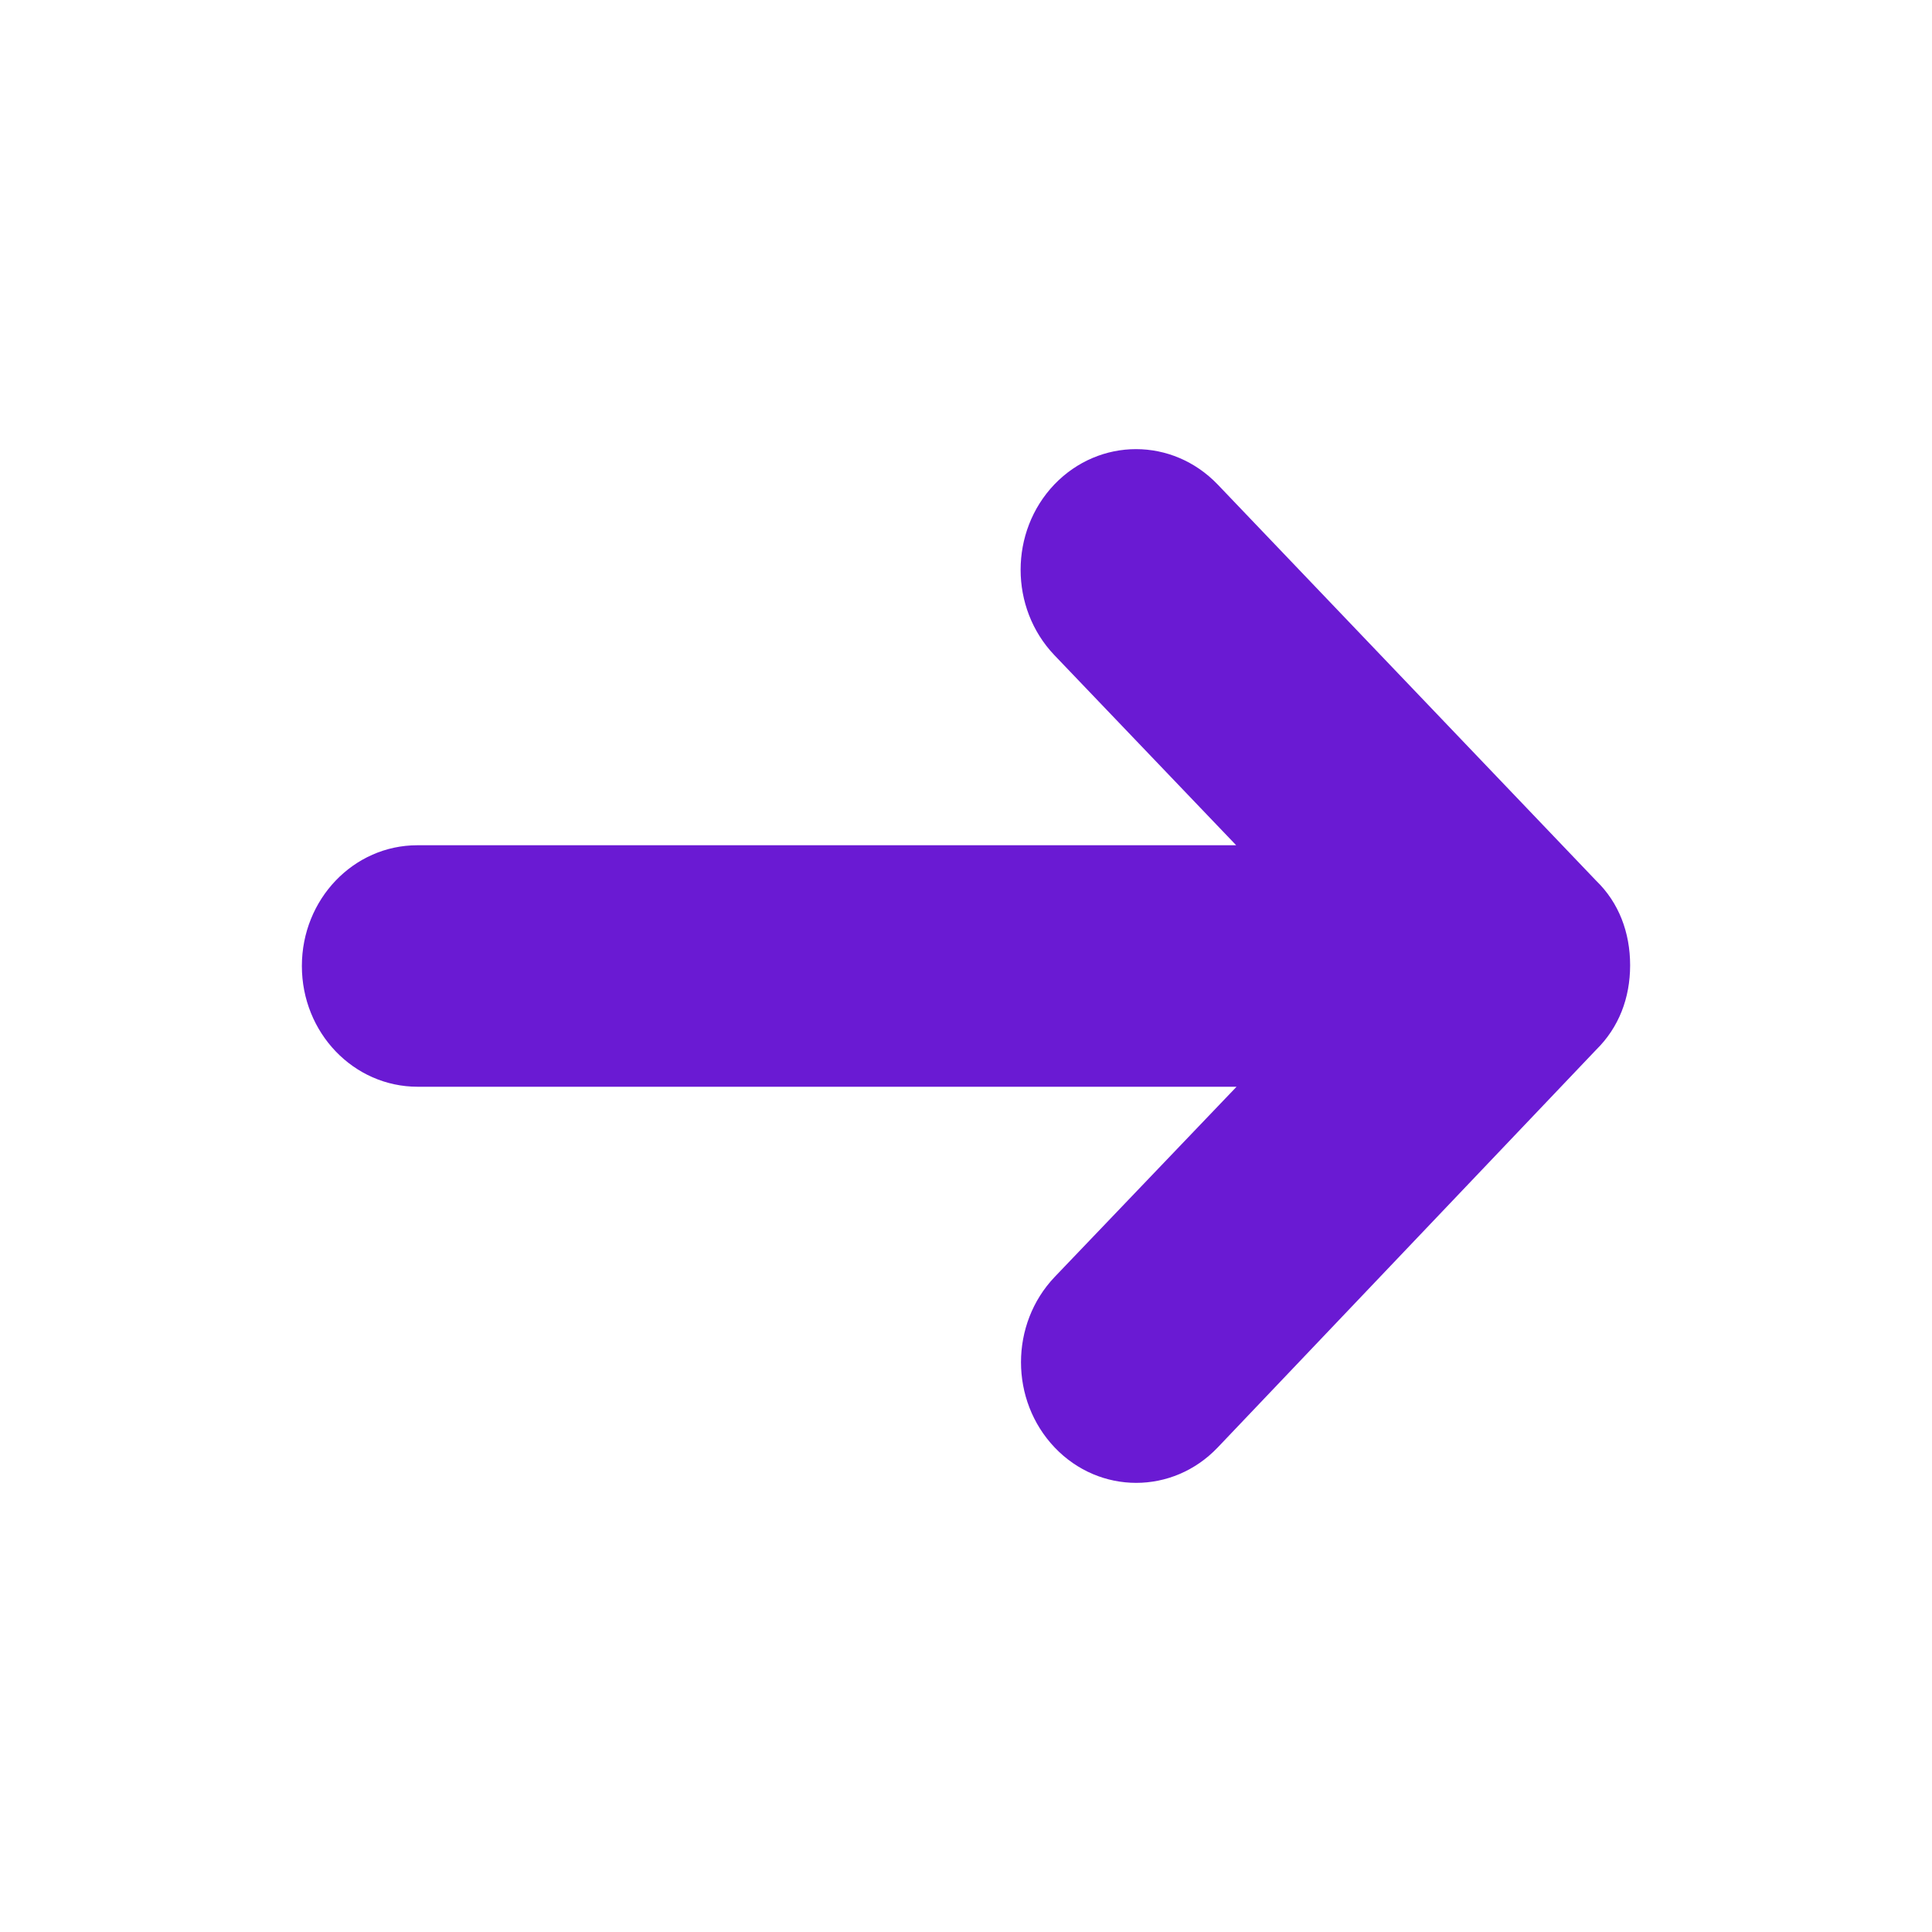
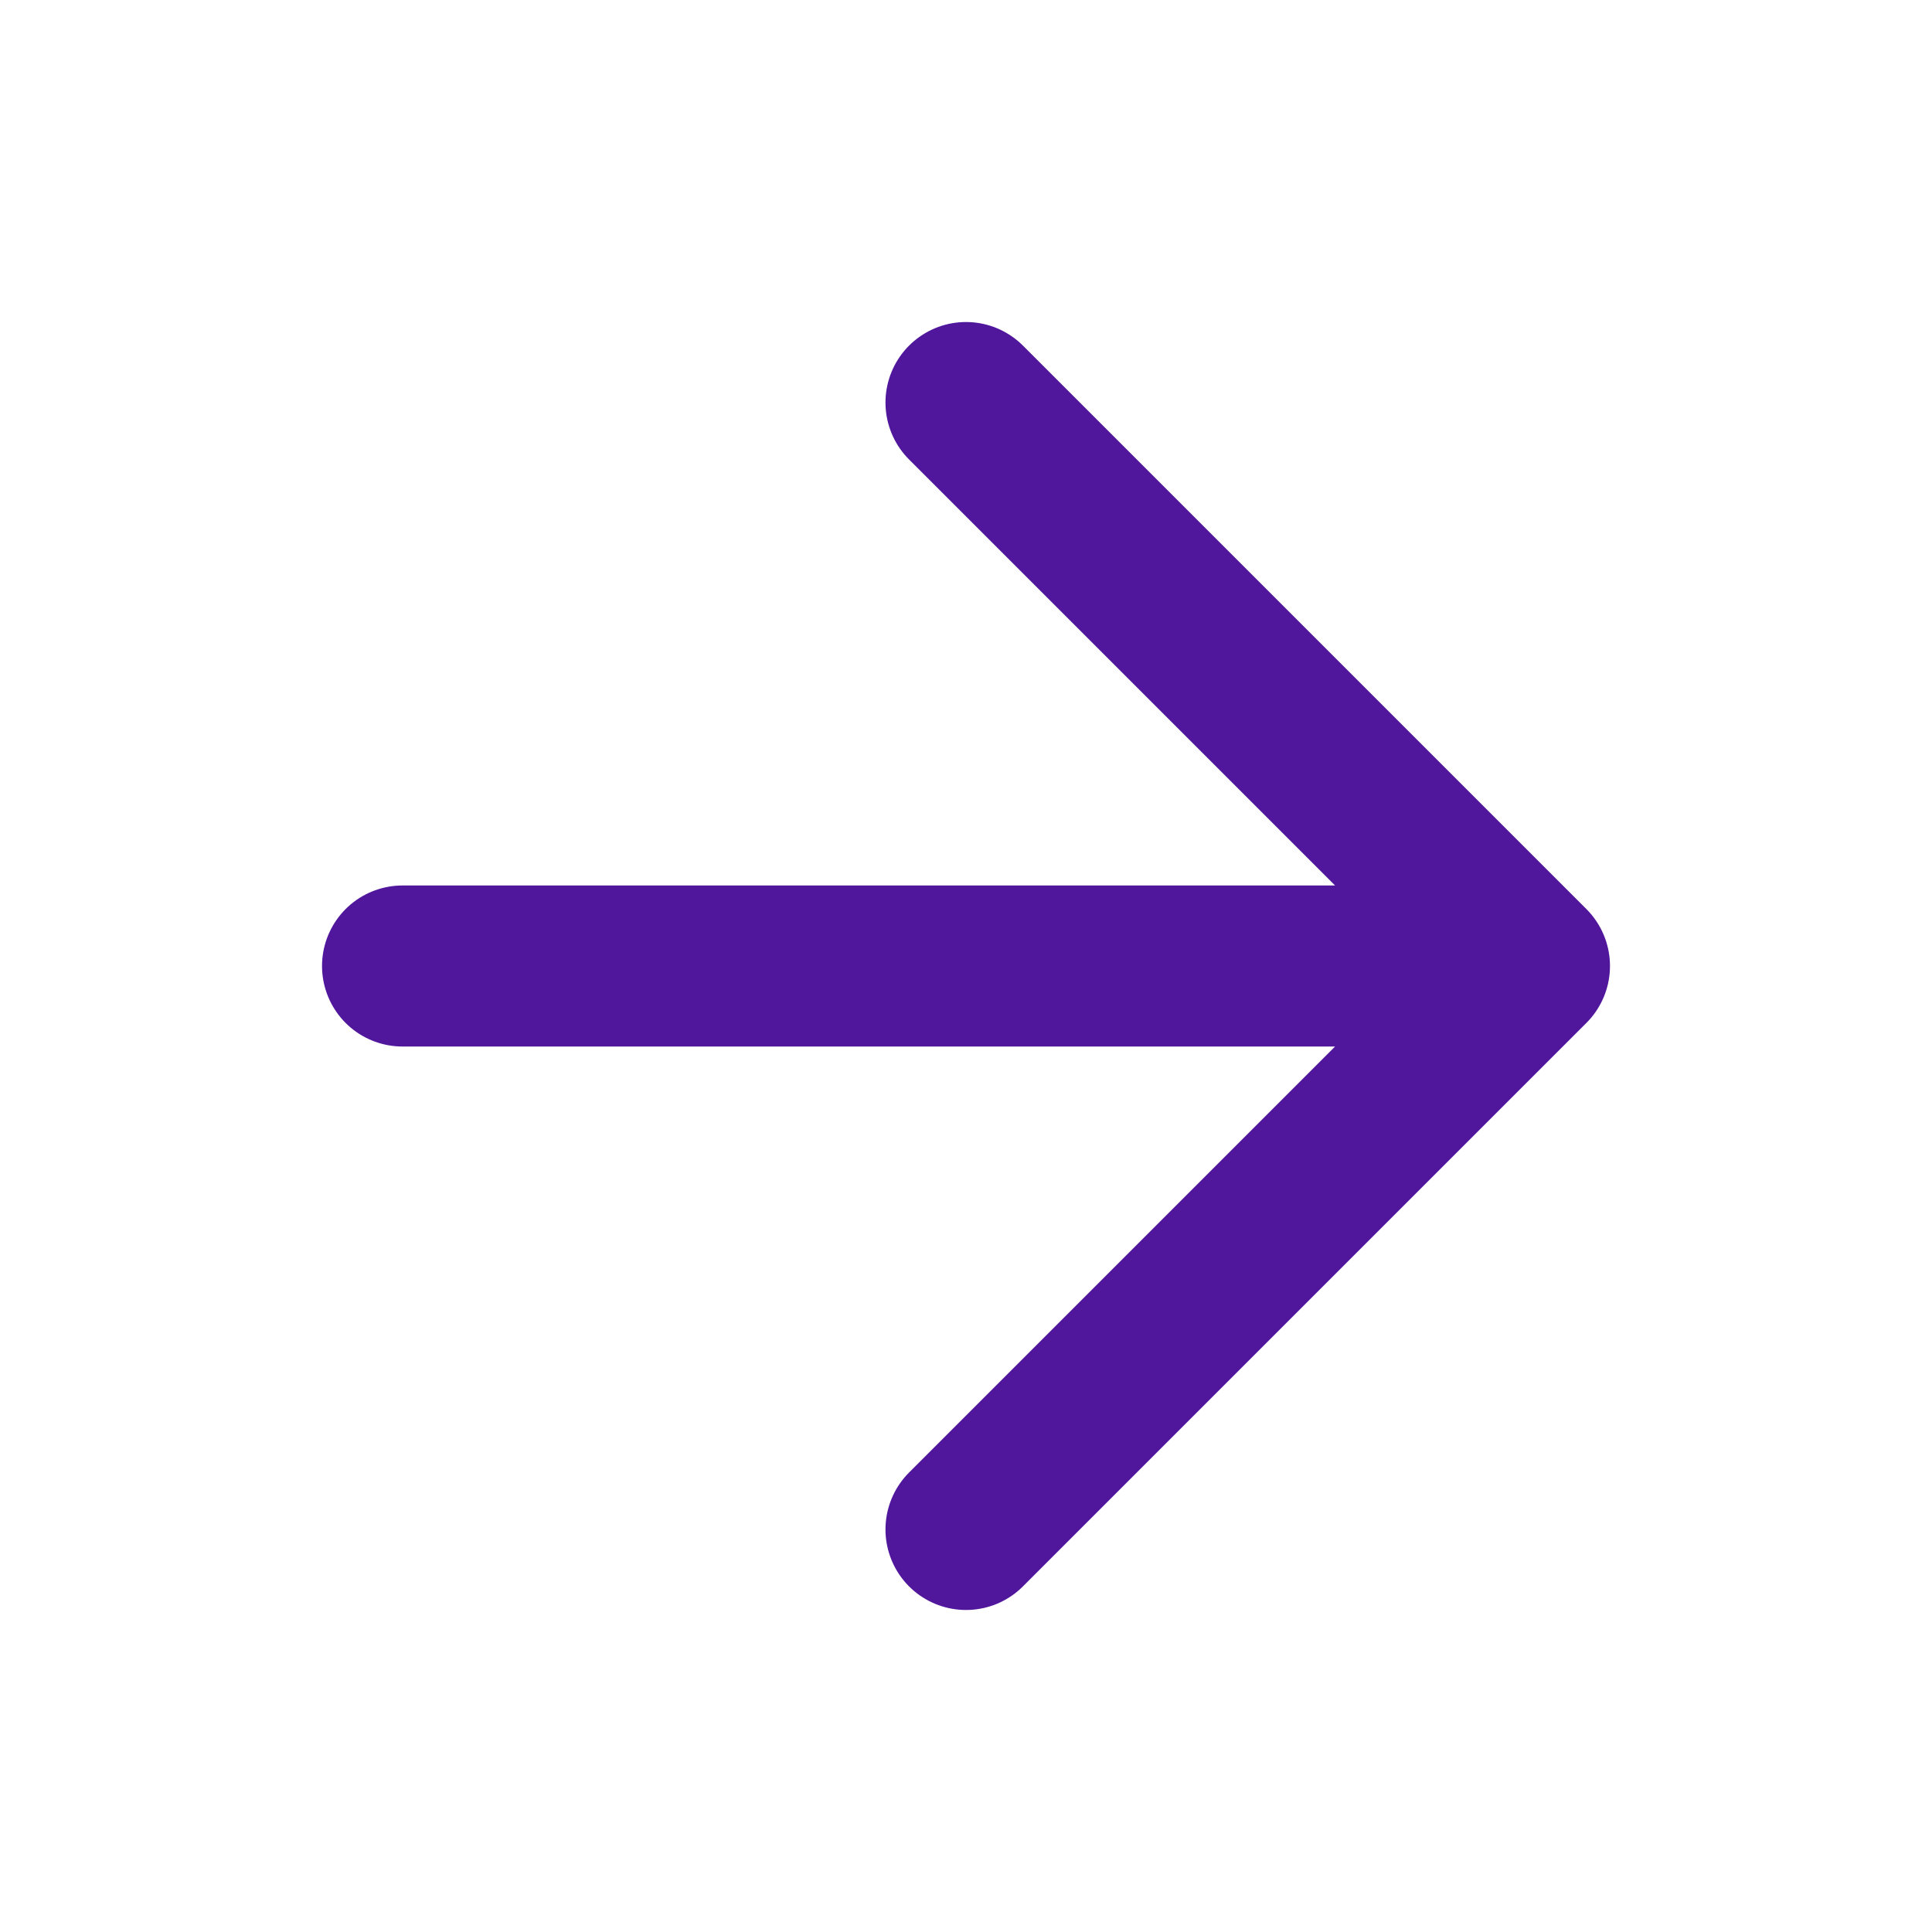
- <svg xmlns="http://www.w3.org/2000/svg" viewBox="0 0 512 512" xml:space="preserve" enable-background="new 0 0 512 512">
-   <path d="m322.7 128.4 100.3 105c6 5.8 9 13.7 9 22.4s-3 16.5-9 22.4L322.7 383.6c-11.9 12.5-31.3 12.5-43.2 0-11.9-12.5-11.9-32.7 0-45.2l48.2-50.4h-217c-17 0-30.7-14.3-30.7-32s13.7-32 30.6-32h217l-48.2-50.4c-11.9-12.5-11.9-32.7 0-45.2 12-12.5 31.3-12.5 43.3 0z" fill="#6a1ad3" class="fill-000000" />
+ <svg xmlns="http://www.w3.org/2000/svg" width="14" height="14" viewBox="0 0 14 14" fill="none">
+   <path d="M2.917 7H11.083M11.083 7L7 2.917M11.083 7L7 11.083" stroke="#50169C" stroke-width="1.167" stroke-linecap="round" stroke-linejoin="round" />
</svg>
